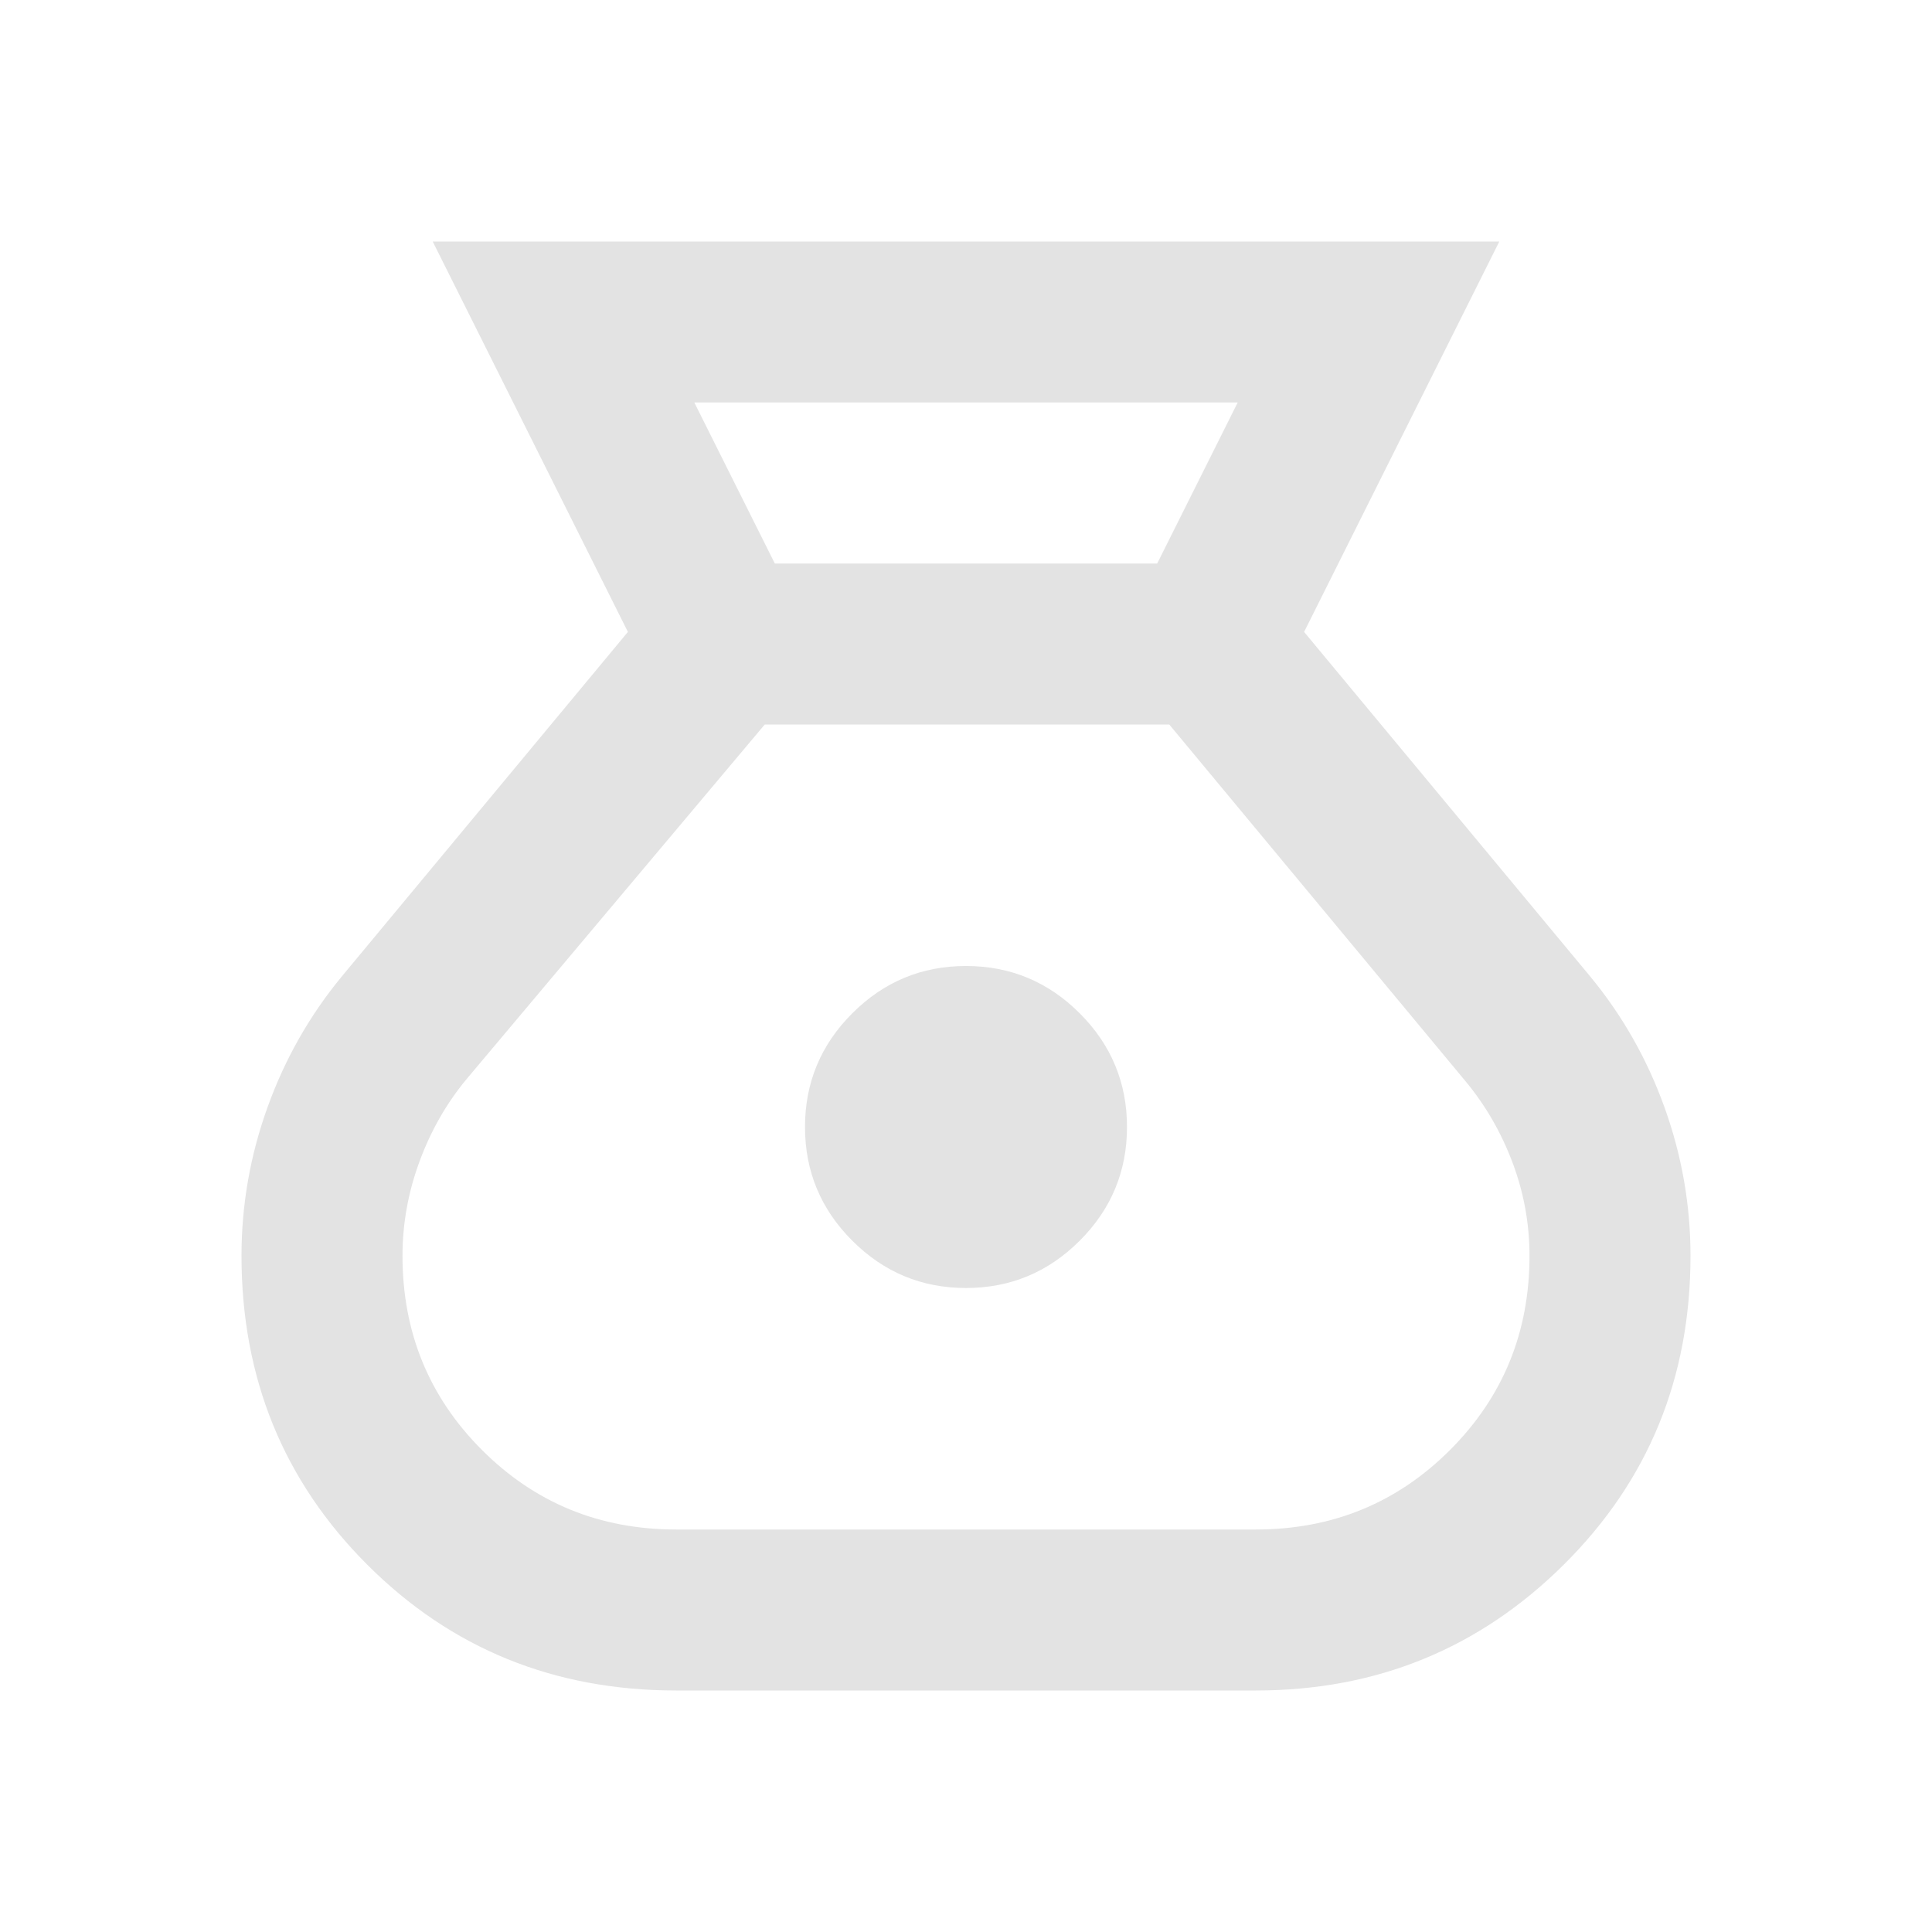
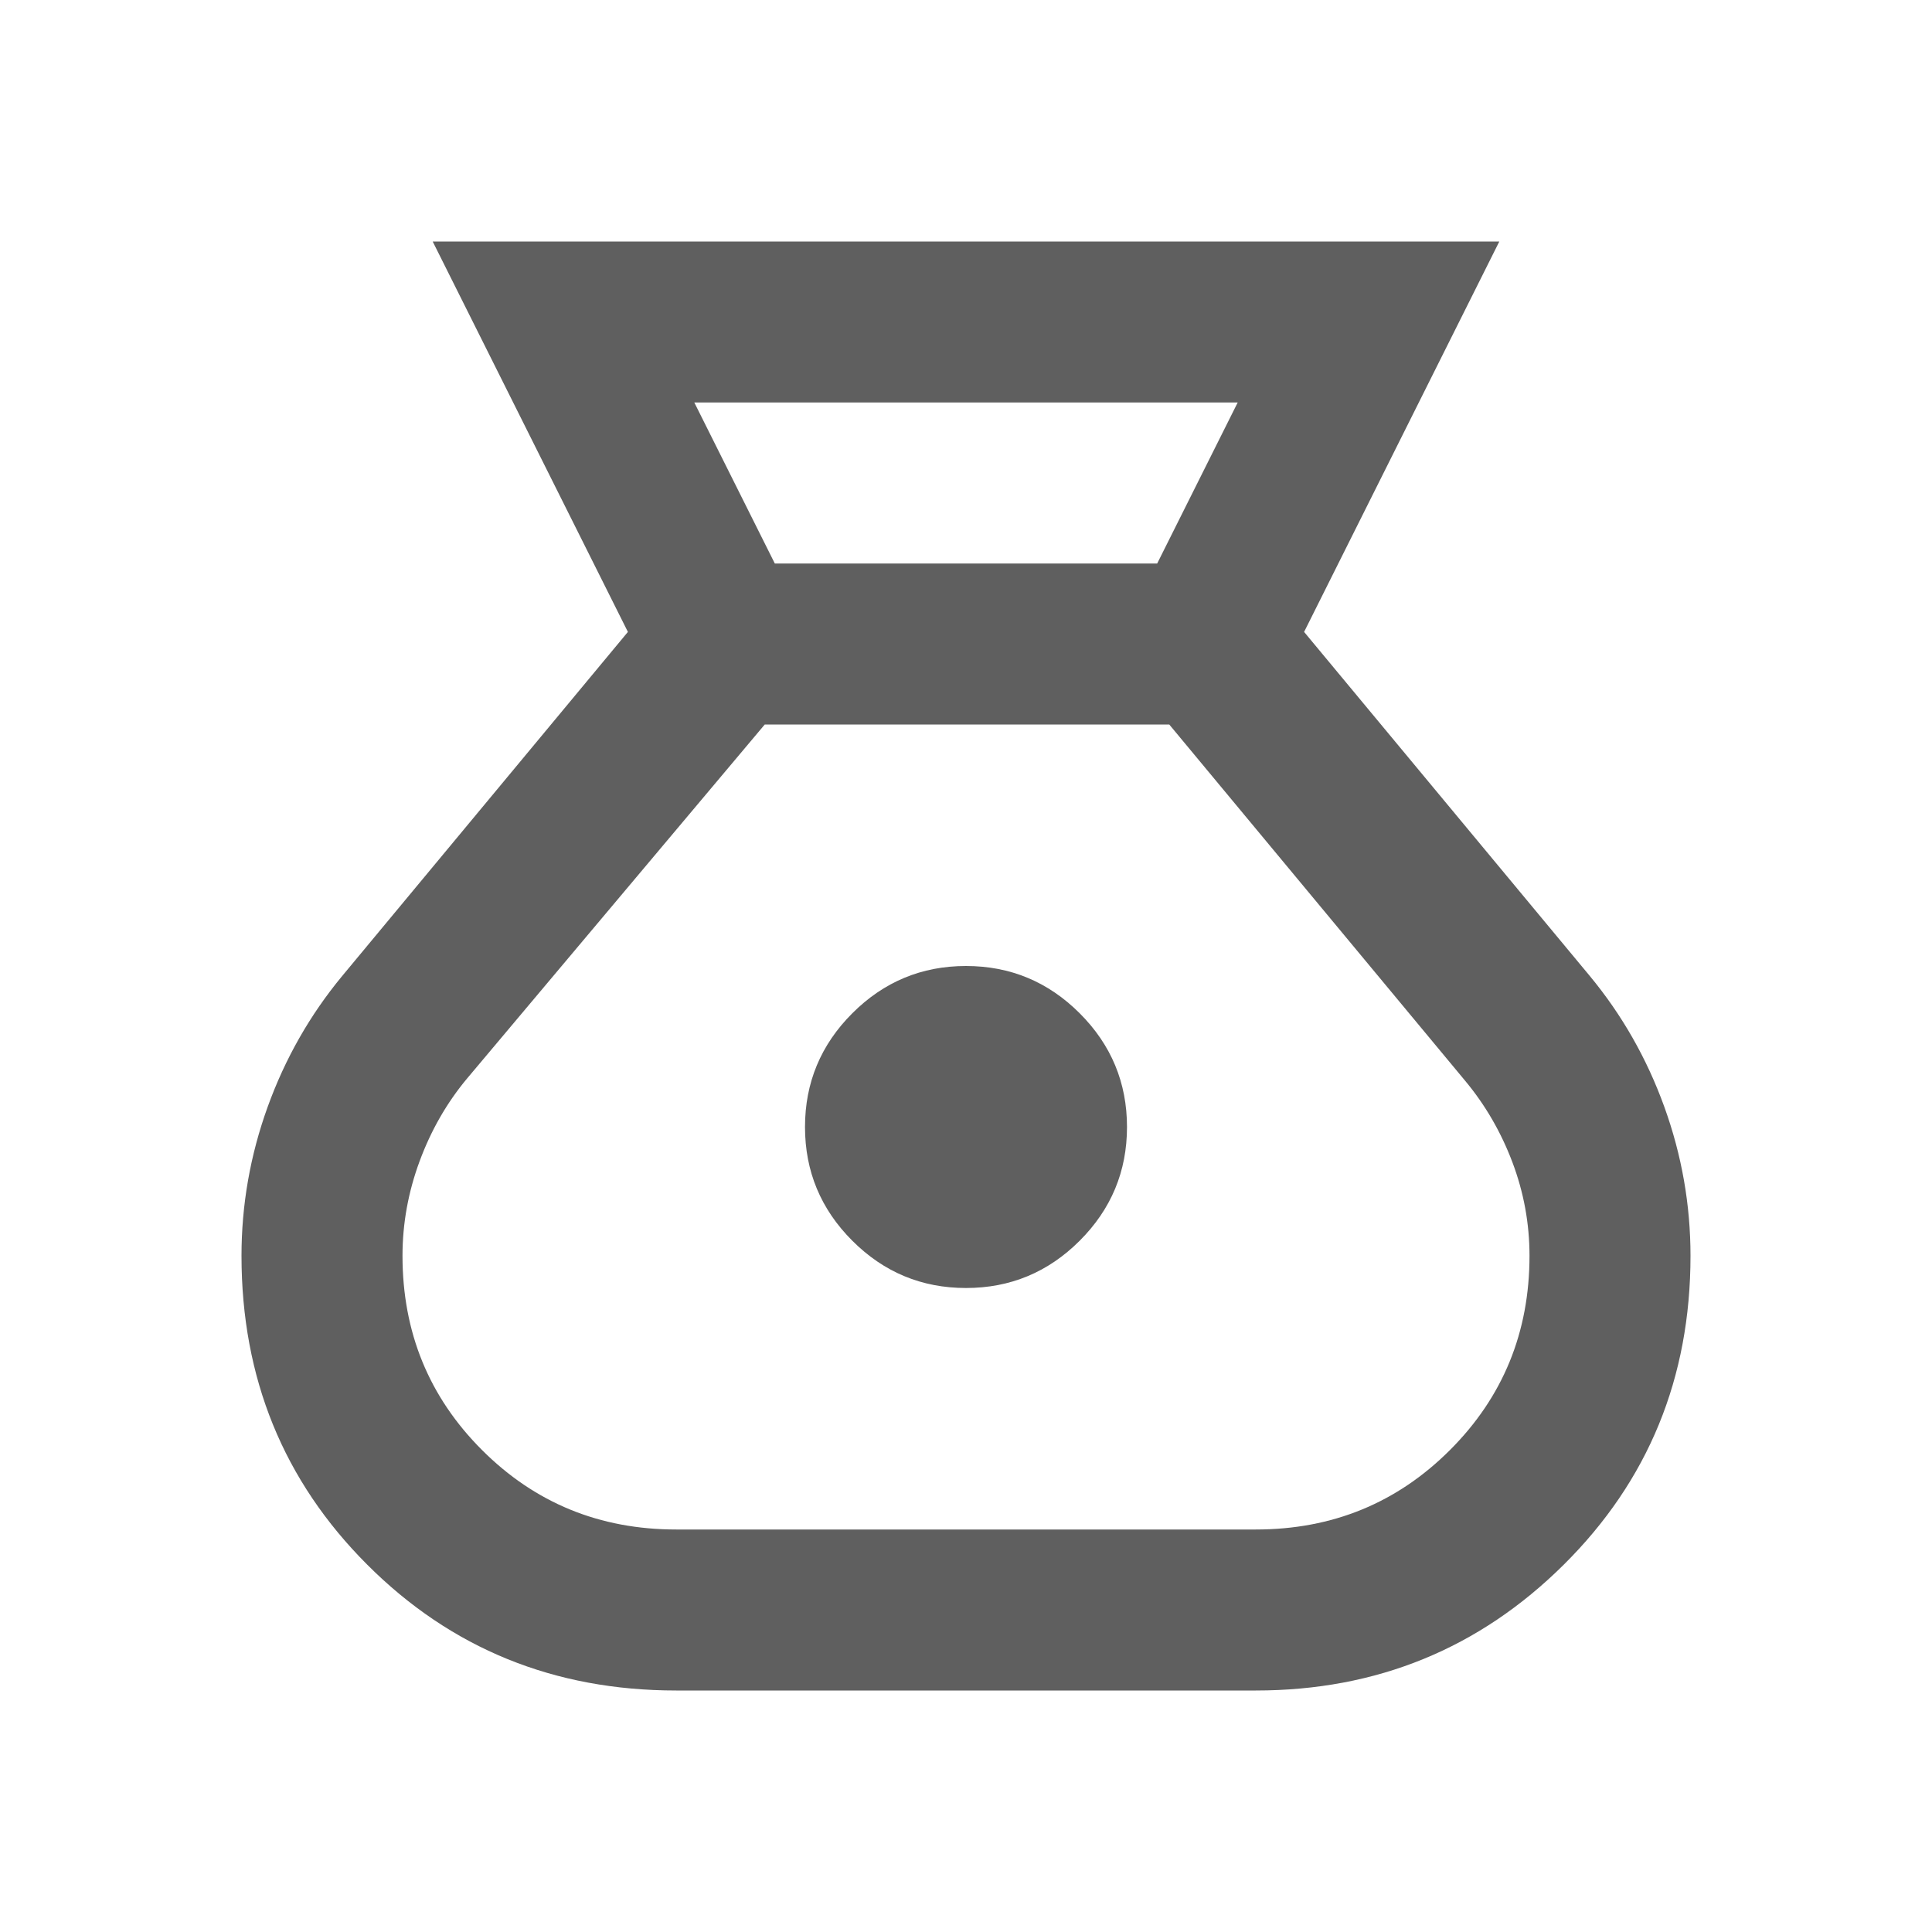
- <svg xmlns="http://www.w3.org/2000/svg" height="24px" viewBox="0 -960 960 960" width="24px" fill="#e3e3e3">
+ <svg xmlns="http://www.w3.org/2000/svg" height="24px" viewBox="0 -960 960 960" width="24px" fill="#5f5f5fff">
  <path d="M336-120q-91 0-153.5-62.5T120-336q0-38 13-74t37-65l142-171-97-194h530l-97 194 142 171q24 29 37 65t13 74q0 91-63 153.5T624-120H336Zm144-200q-33 0-56.5-23.5T400-400q0-33 23.5-56.5T480-480q33 0 56.5 23.5T560-400q0 33-23.5 56.5T480-320Zm-95-360h190l40-80H345l40 80Zm-49 480h288q57 0 96.5-39.5T760-336q0-24-8.5-46.5T728-423L581-600H380L232-424q-15 18-23.5 41t-8.5 47q0 57 39.5 96.5T336-200Z" />
</svg>
